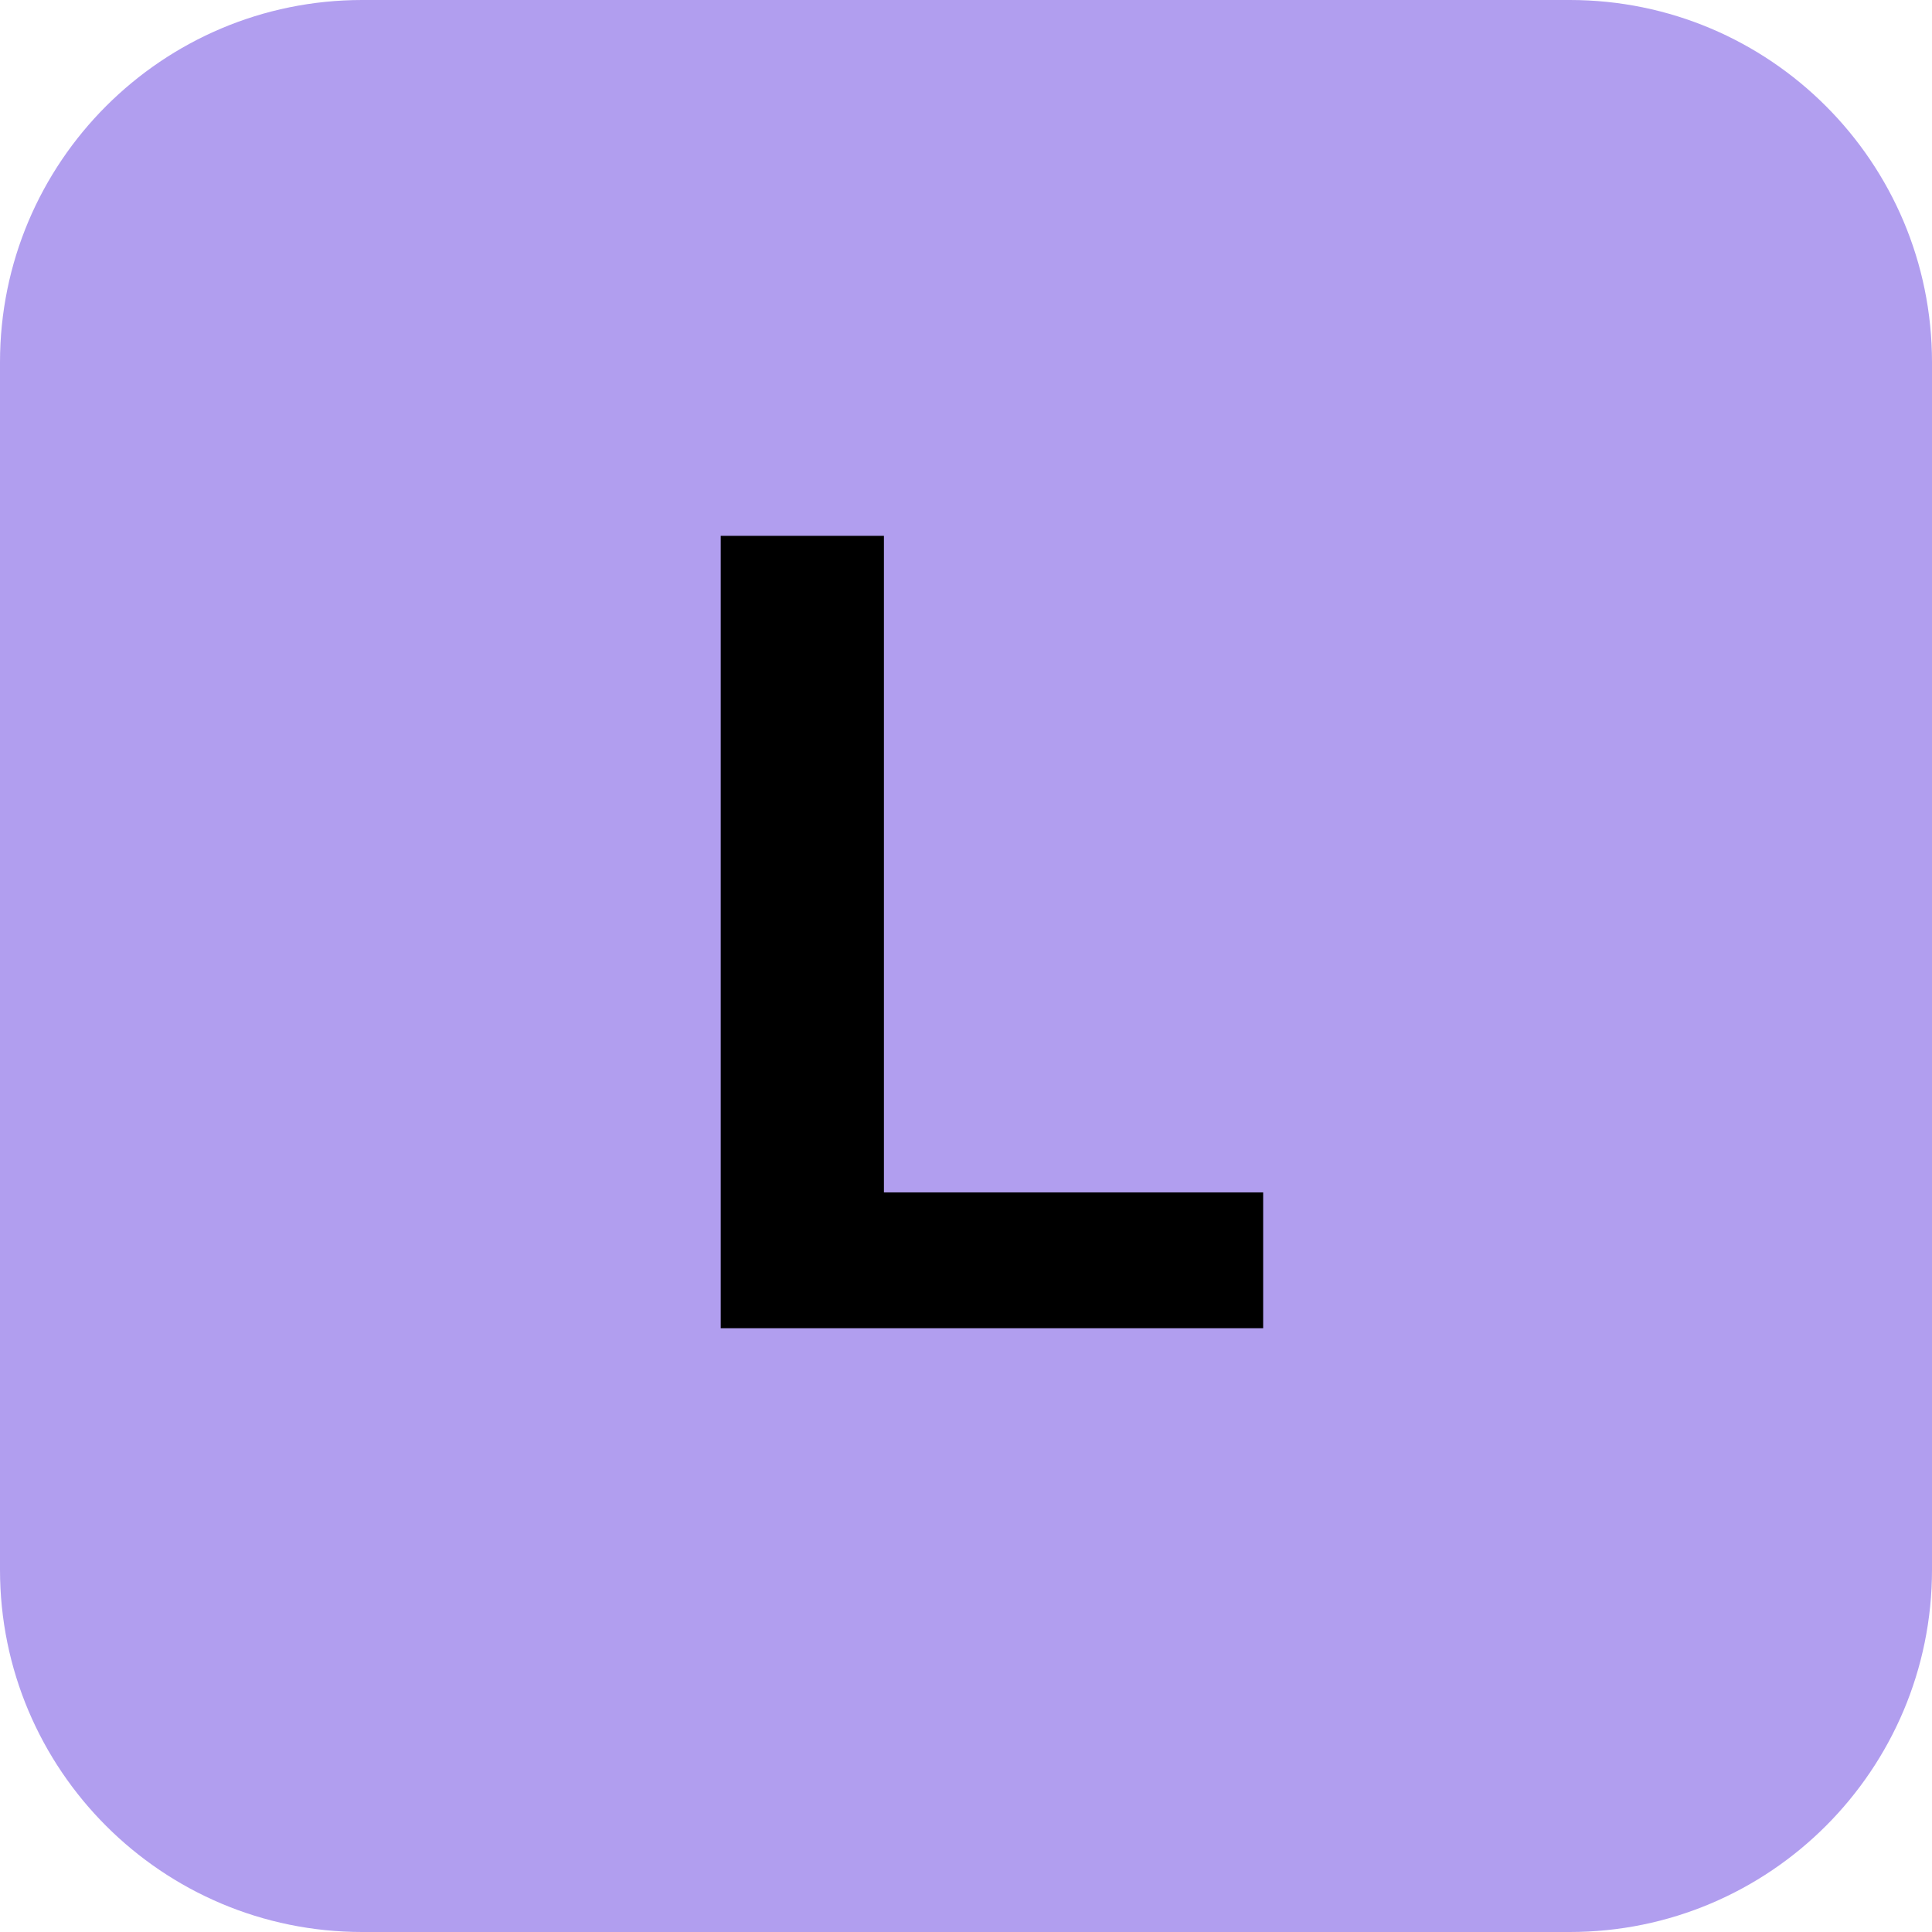
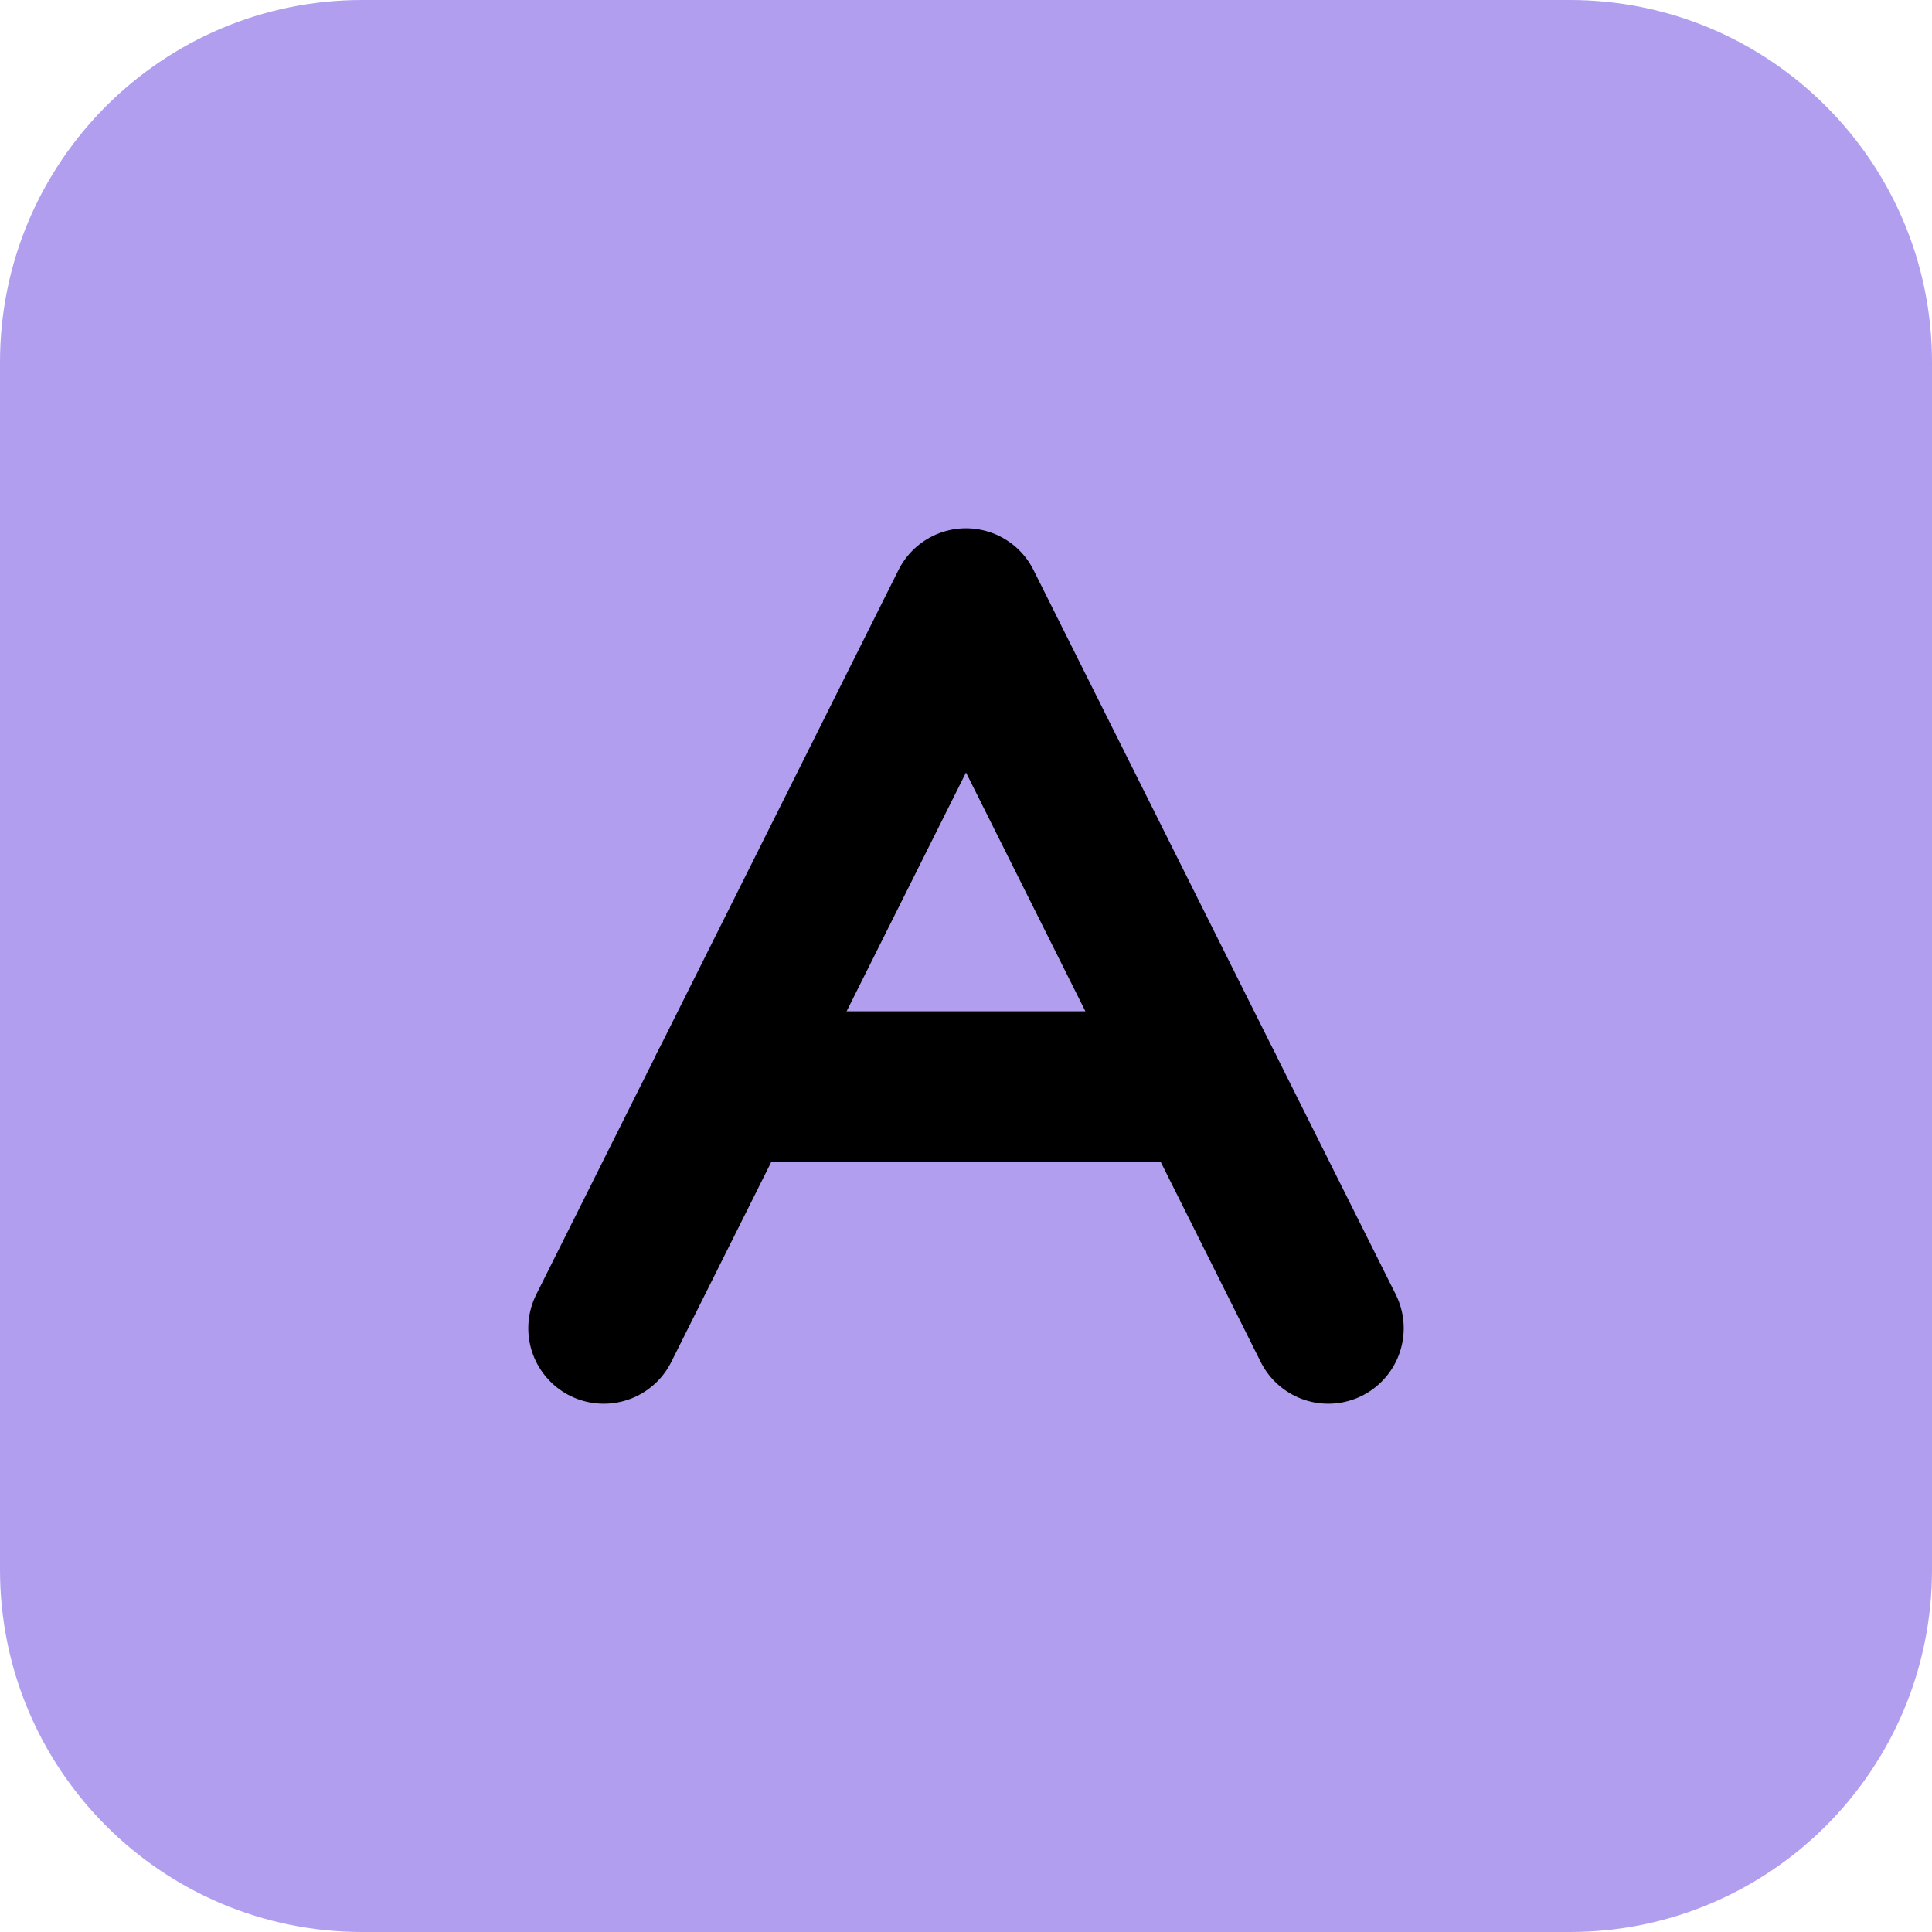
<svg xmlns="http://www.w3.org/2000/svg" width="32" height="32" viewBox="0 0 32 32" fill="none">
  <rect width="32" height="32" rx="6" fill="#B19EEF" />
-   <text x="16" y="22" font-family="Helvetica, Arial, sans-serif" font-size="18" font-weight="bold" fill="black" text-anchor="middle">L</text>
+   <path d="M10 22 L16 10 L22 22" stroke="black" stroke-width="2.5" stroke-linecap="round" stroke-linejoin="round" fill="none" />
+   <path d="M12 18 L20 18" stroke="black" stroke-width="2.5" stroke-linecap="round" />
</svg>
